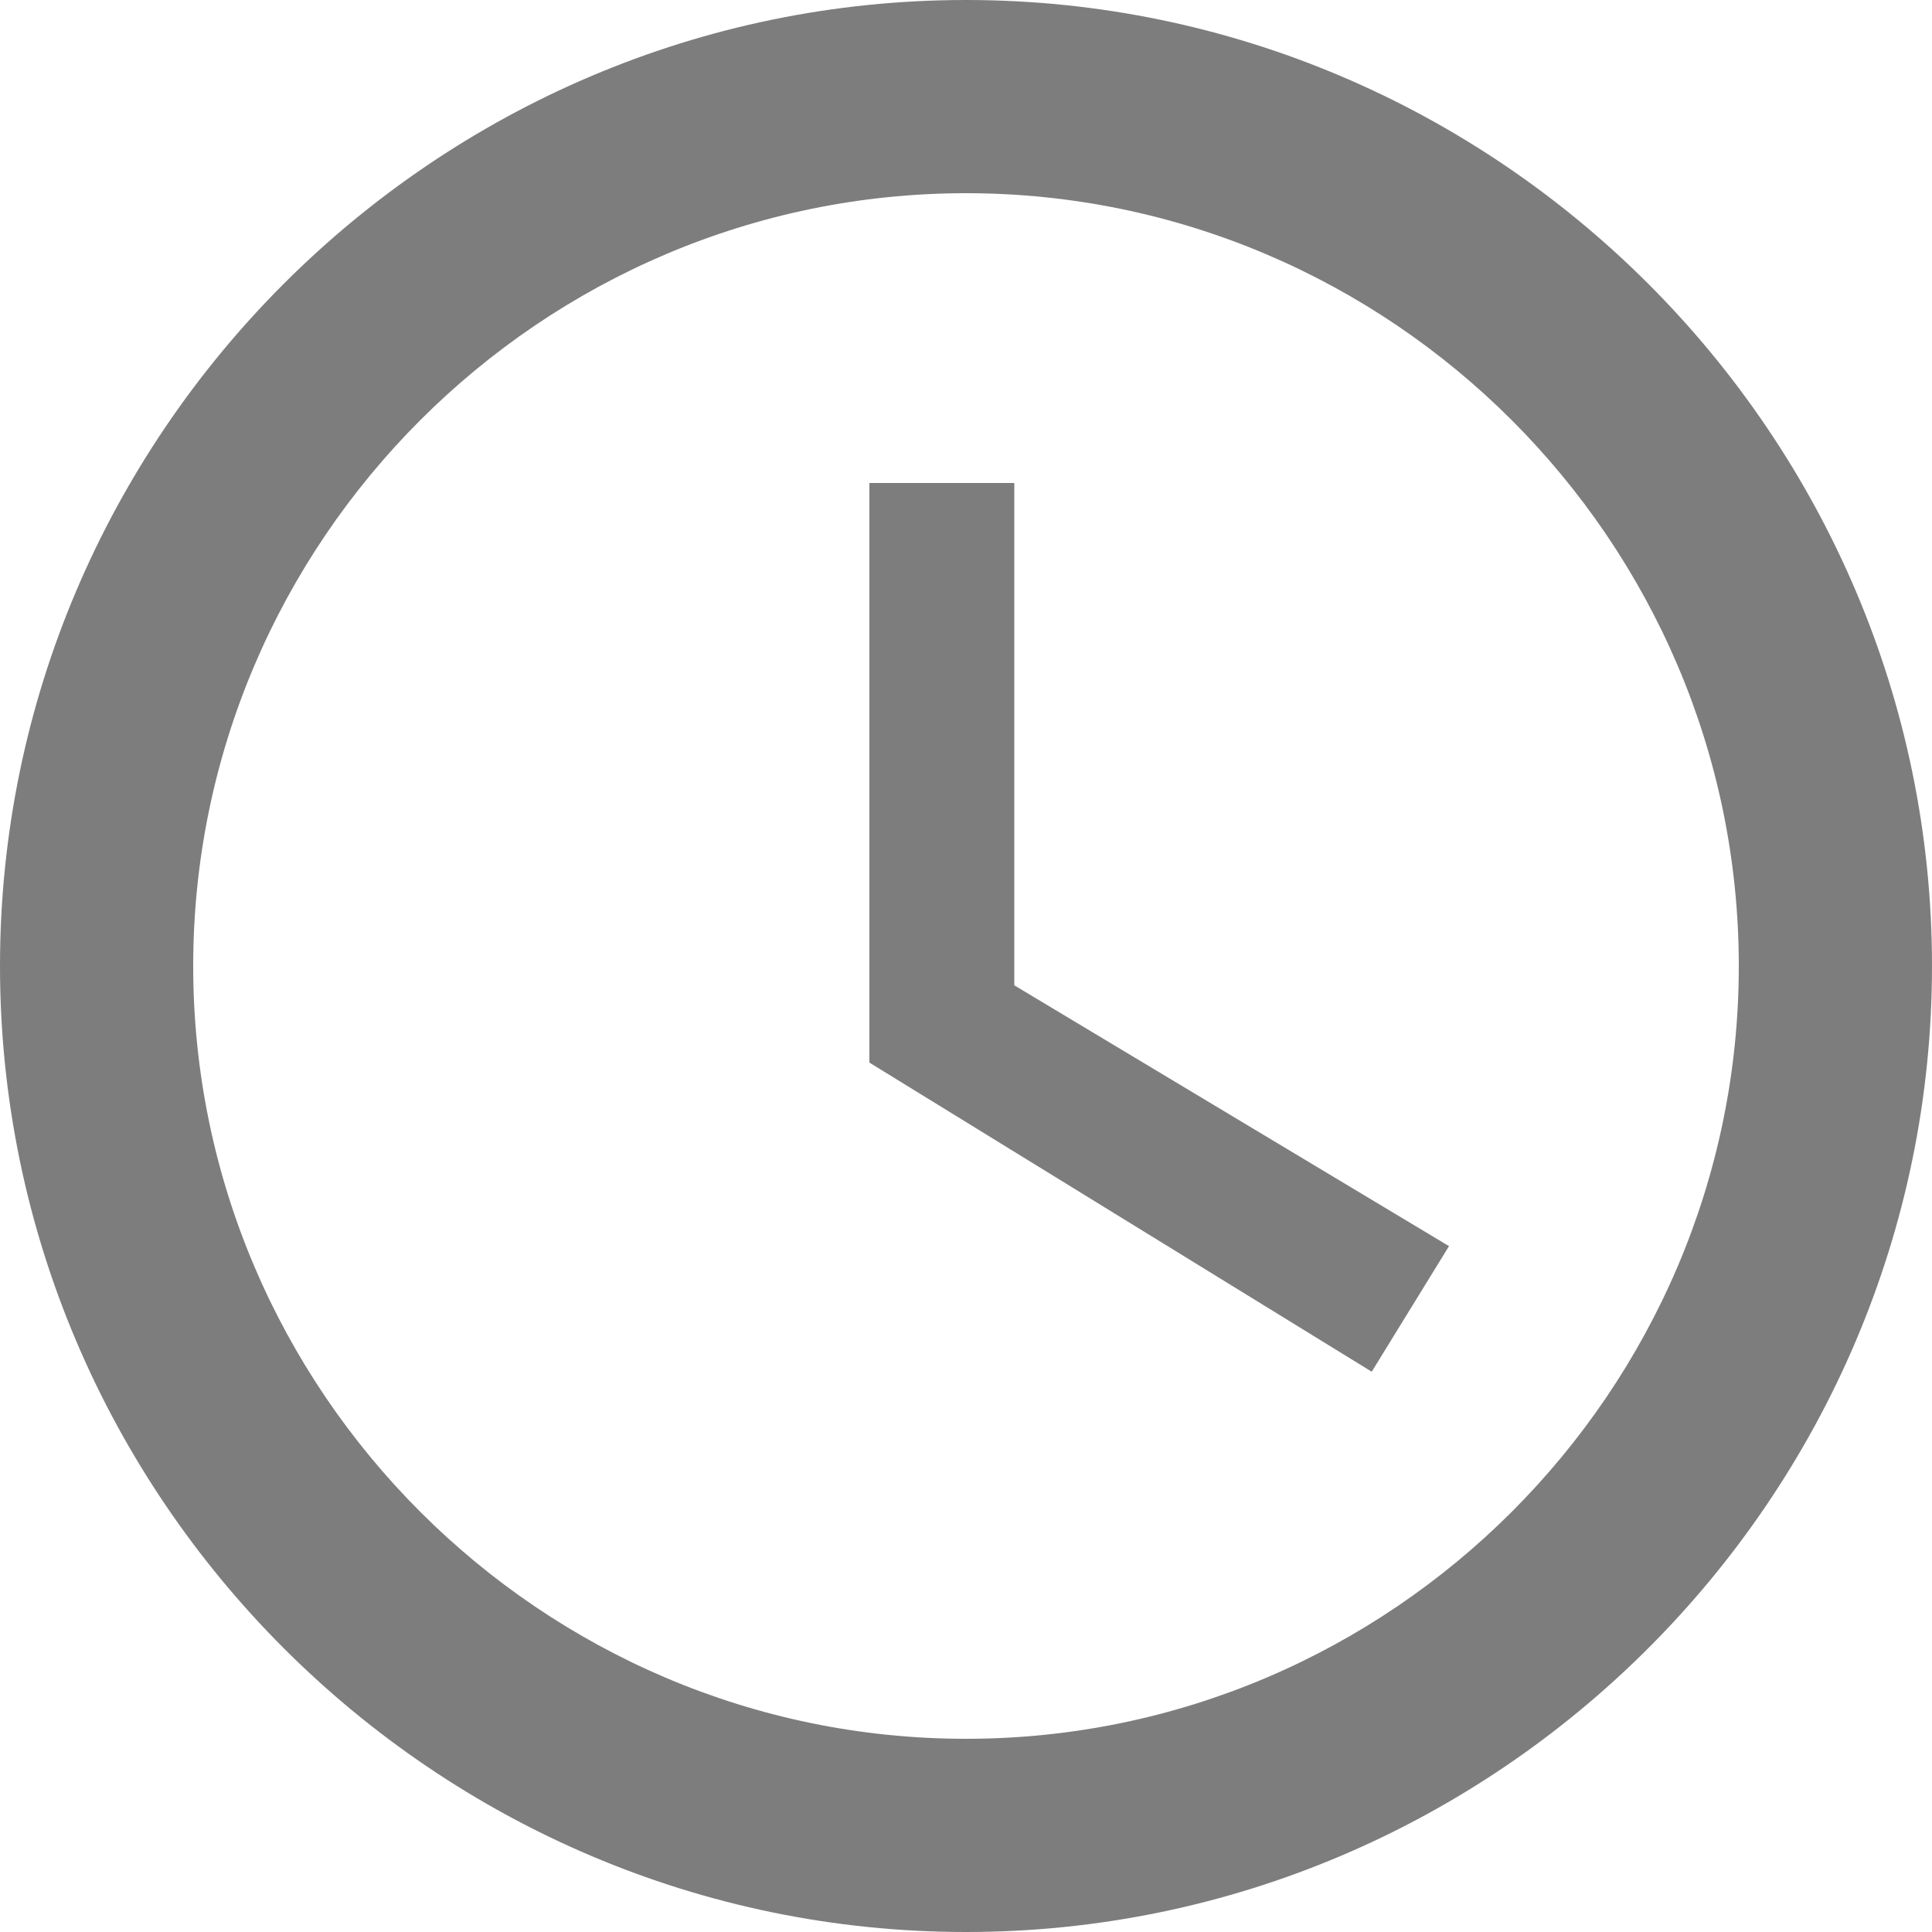
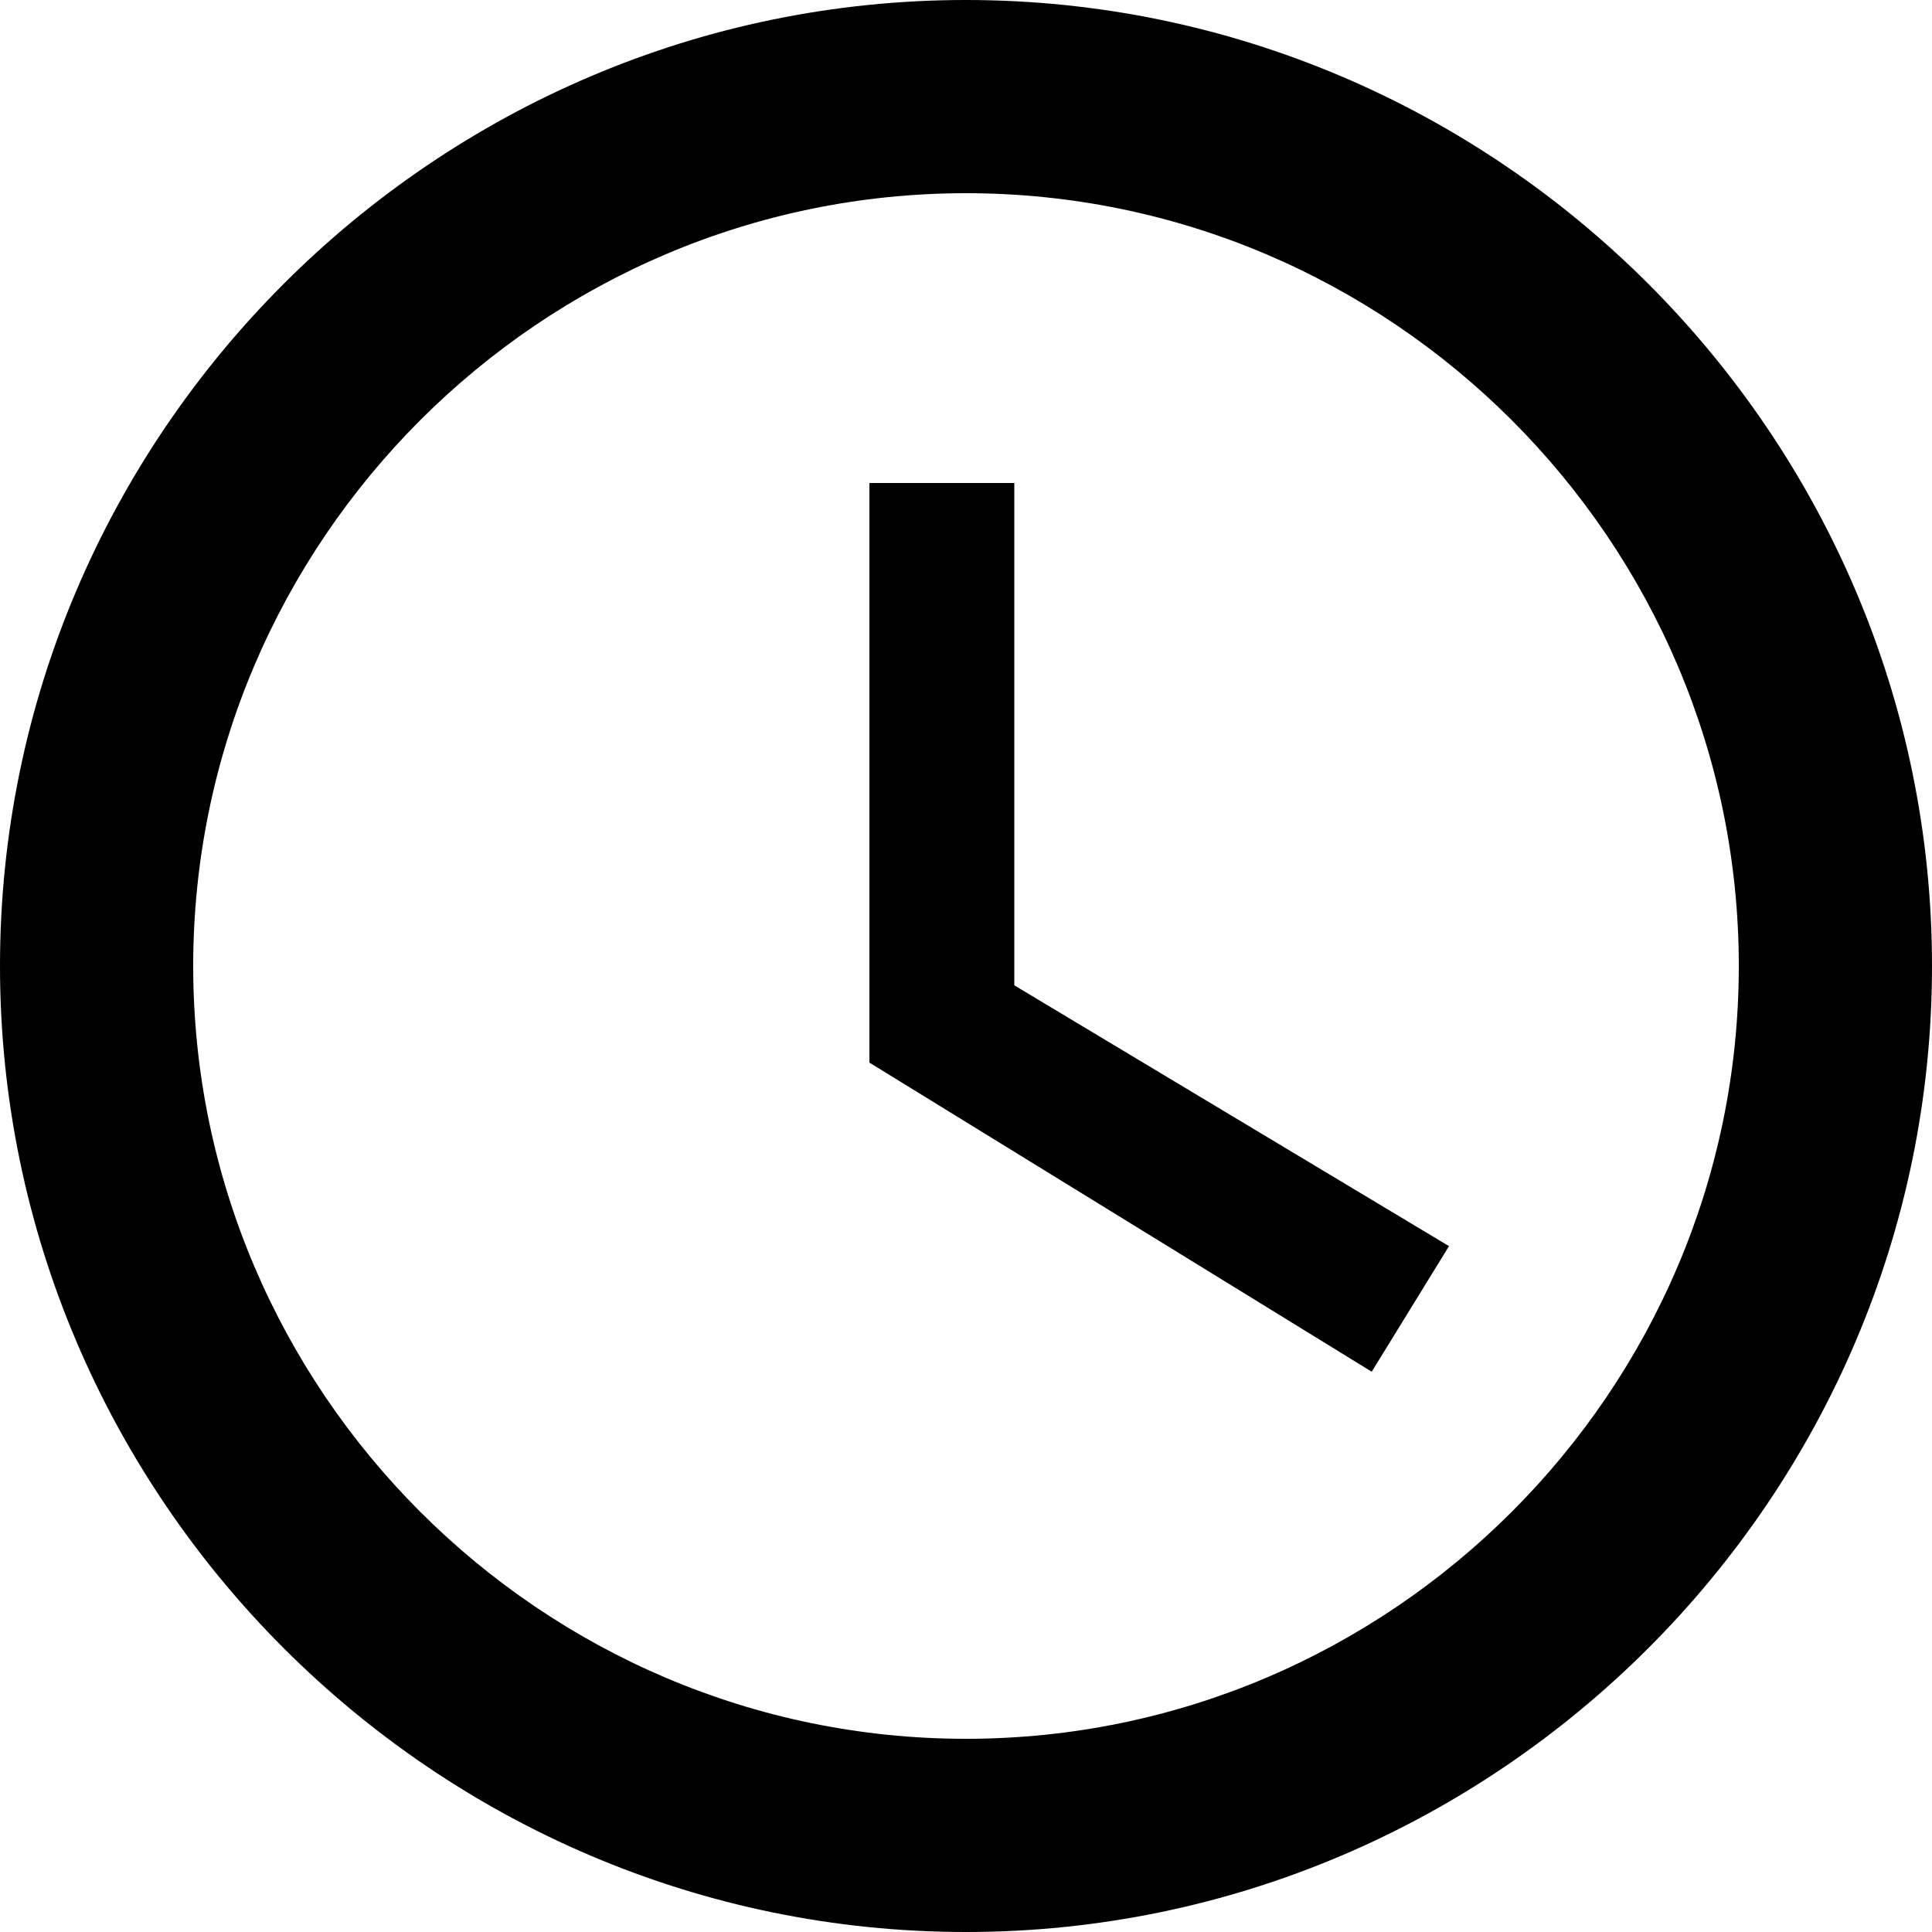
<svg xmlns="http://www.w3.org/2000/svg" width="20px" height="20px" viewBox="0 0 20 20" version="1.1">
  <defs />
  <g id="Page-1" stroke="none" stroke-width="1" fill="none" fill-rule="evenodd">
-     <g id="laptop-nav-view" transform="translate(-24, -182)" fill="#7D7D7D">
+     <g id="laptop-nav-view" transform="translate(-24, -182)" fill="currentColor">
      <g id="navigation-drawer">
        <g id="list" transform="translate(24, 180)">
          <g id="list-item">
            <g id="access-time" transform="translate(0, 2)">
              <path d="M10,0 C4.5,0 0,4.5 0,10 C0,15.5 4.5,20 10,20 C15.5,20 20,15.5 20,10 C20,4.5 15.5,0 10,0 L10,0 Z M10,18 C5.6,18 2,14.4 2,10 C2,5.6 5.6,2 10,2 C14.4,2 18,5.6 18,10 C18,14.4 14.4,18 10,18 L10,18 Z" id="Shape" />
              <polygon id="Shape" points="10.5 5 9 5 9 11 14.2 14.2 15 12.9 10.5 10.2" />
            </g>
          </g>
        </g>
      </g>
    </g>
  </g>
</svg>
